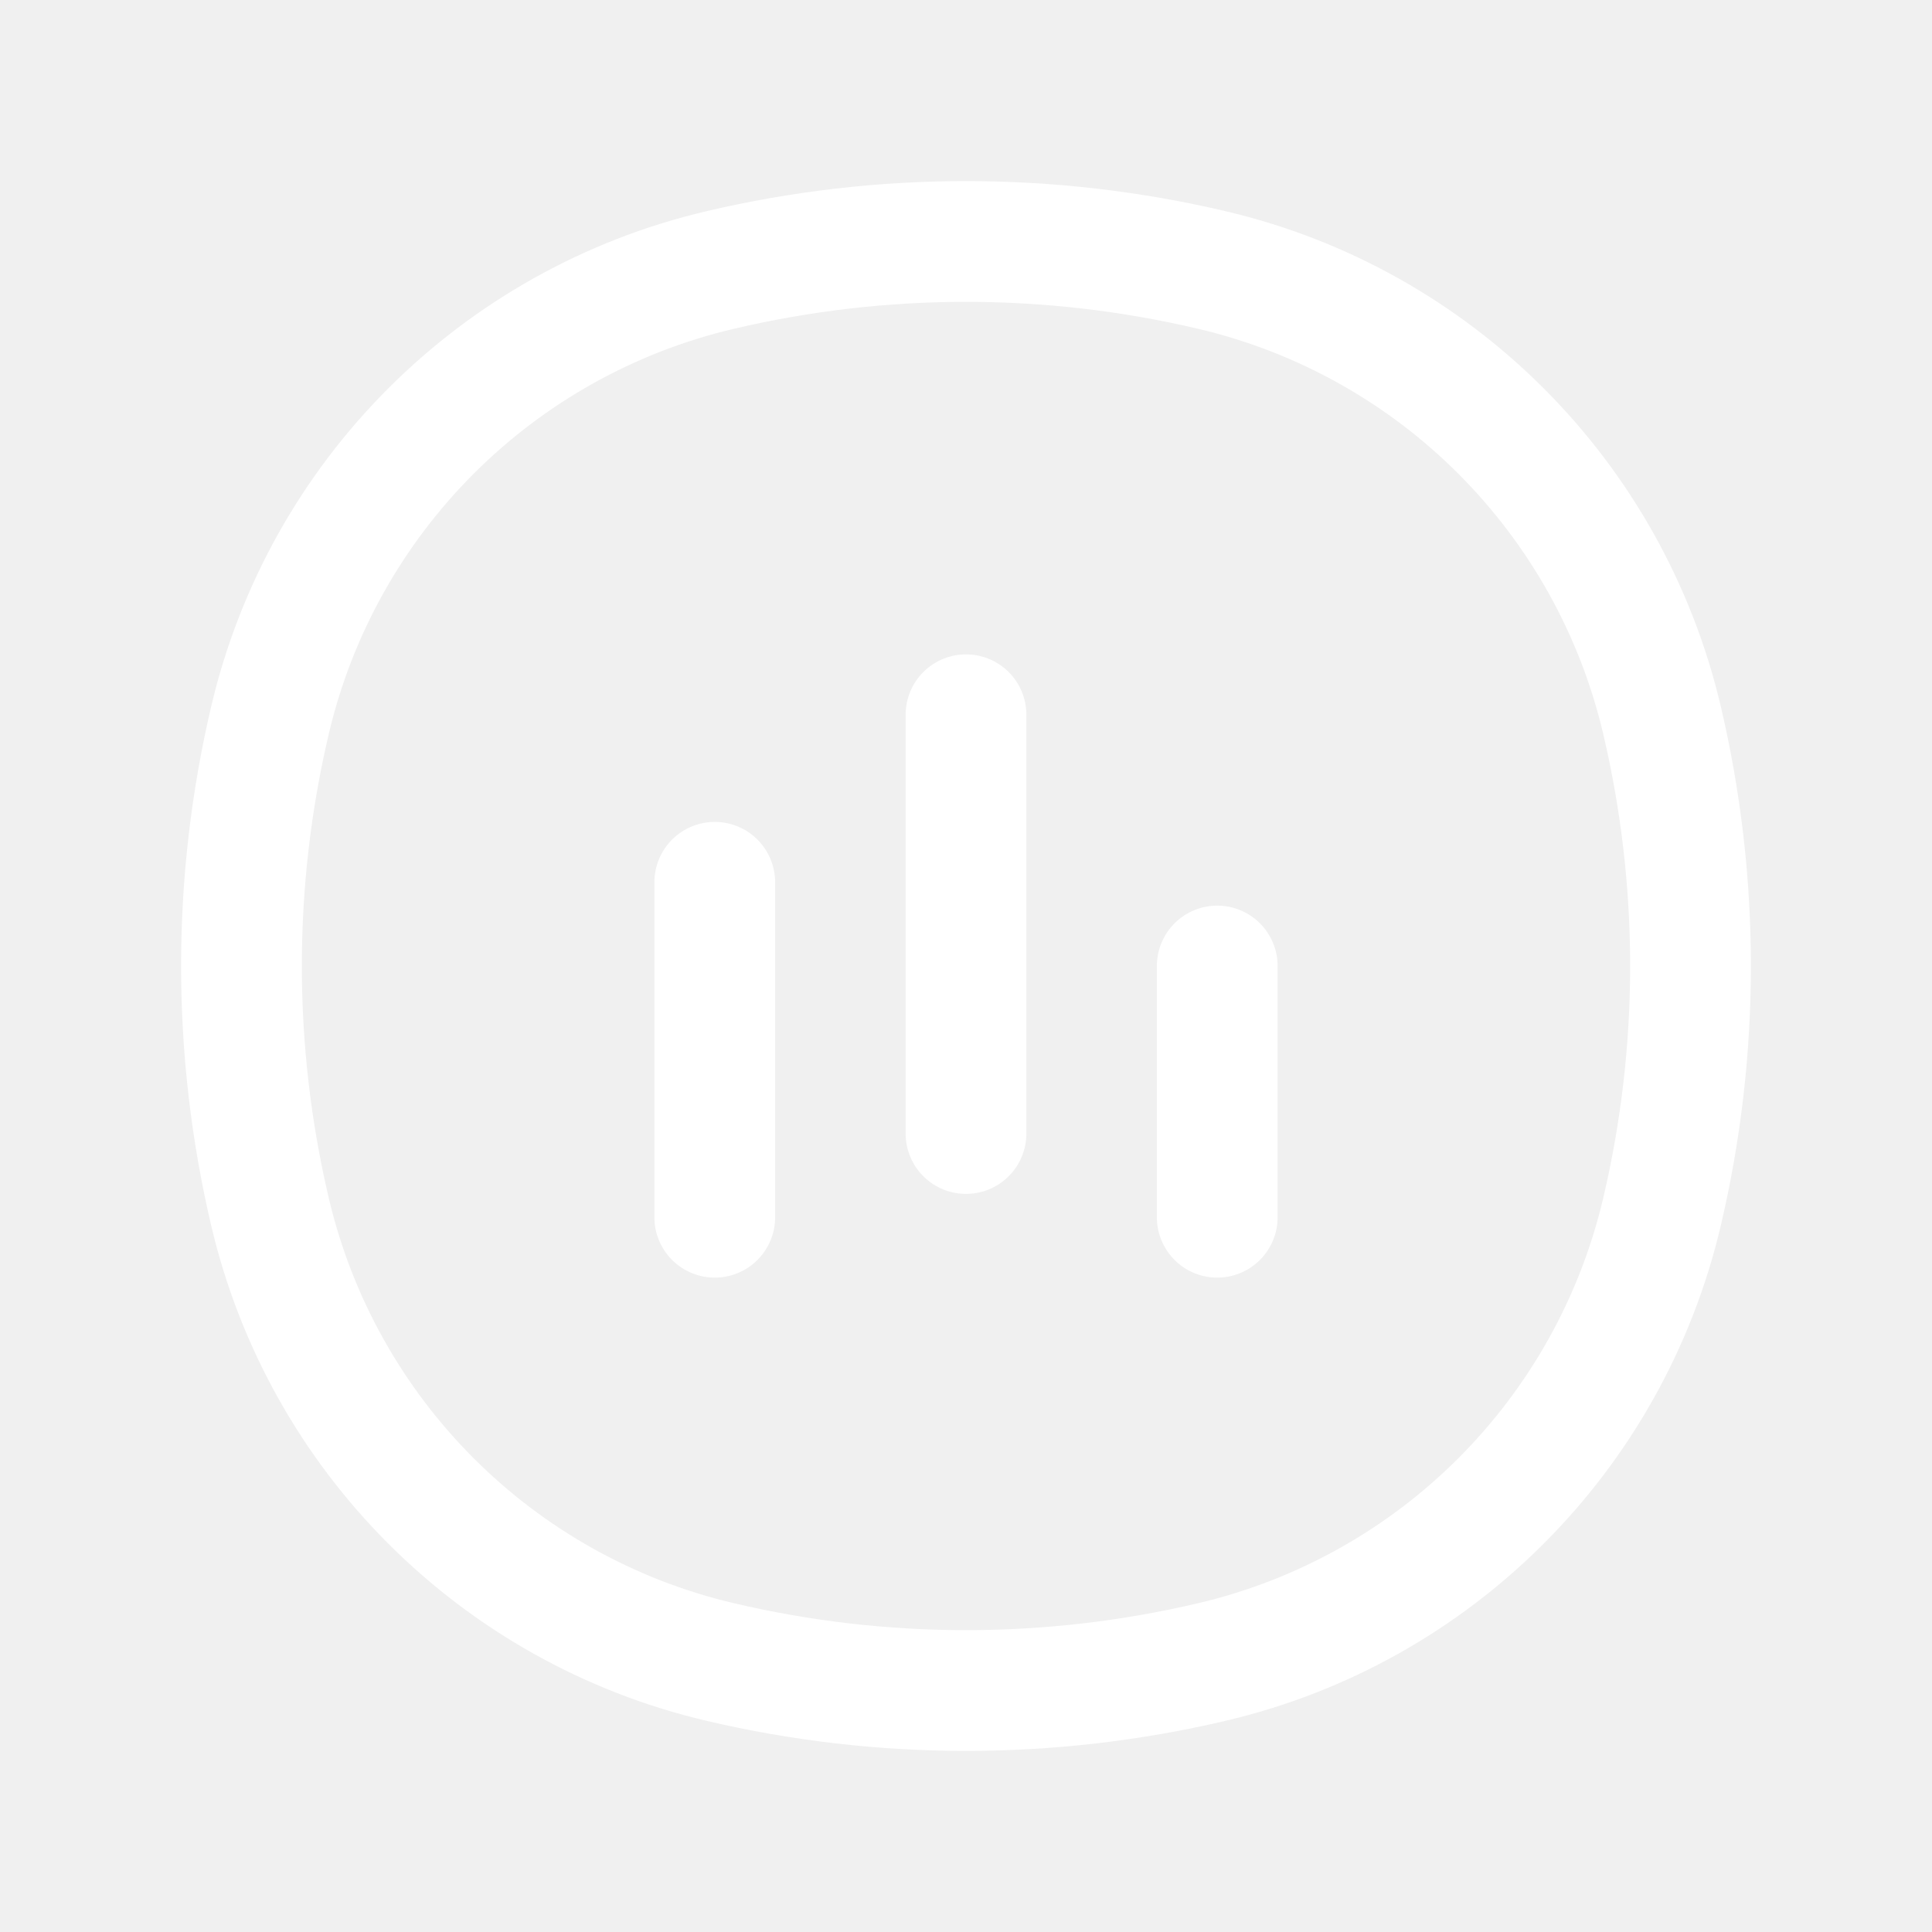
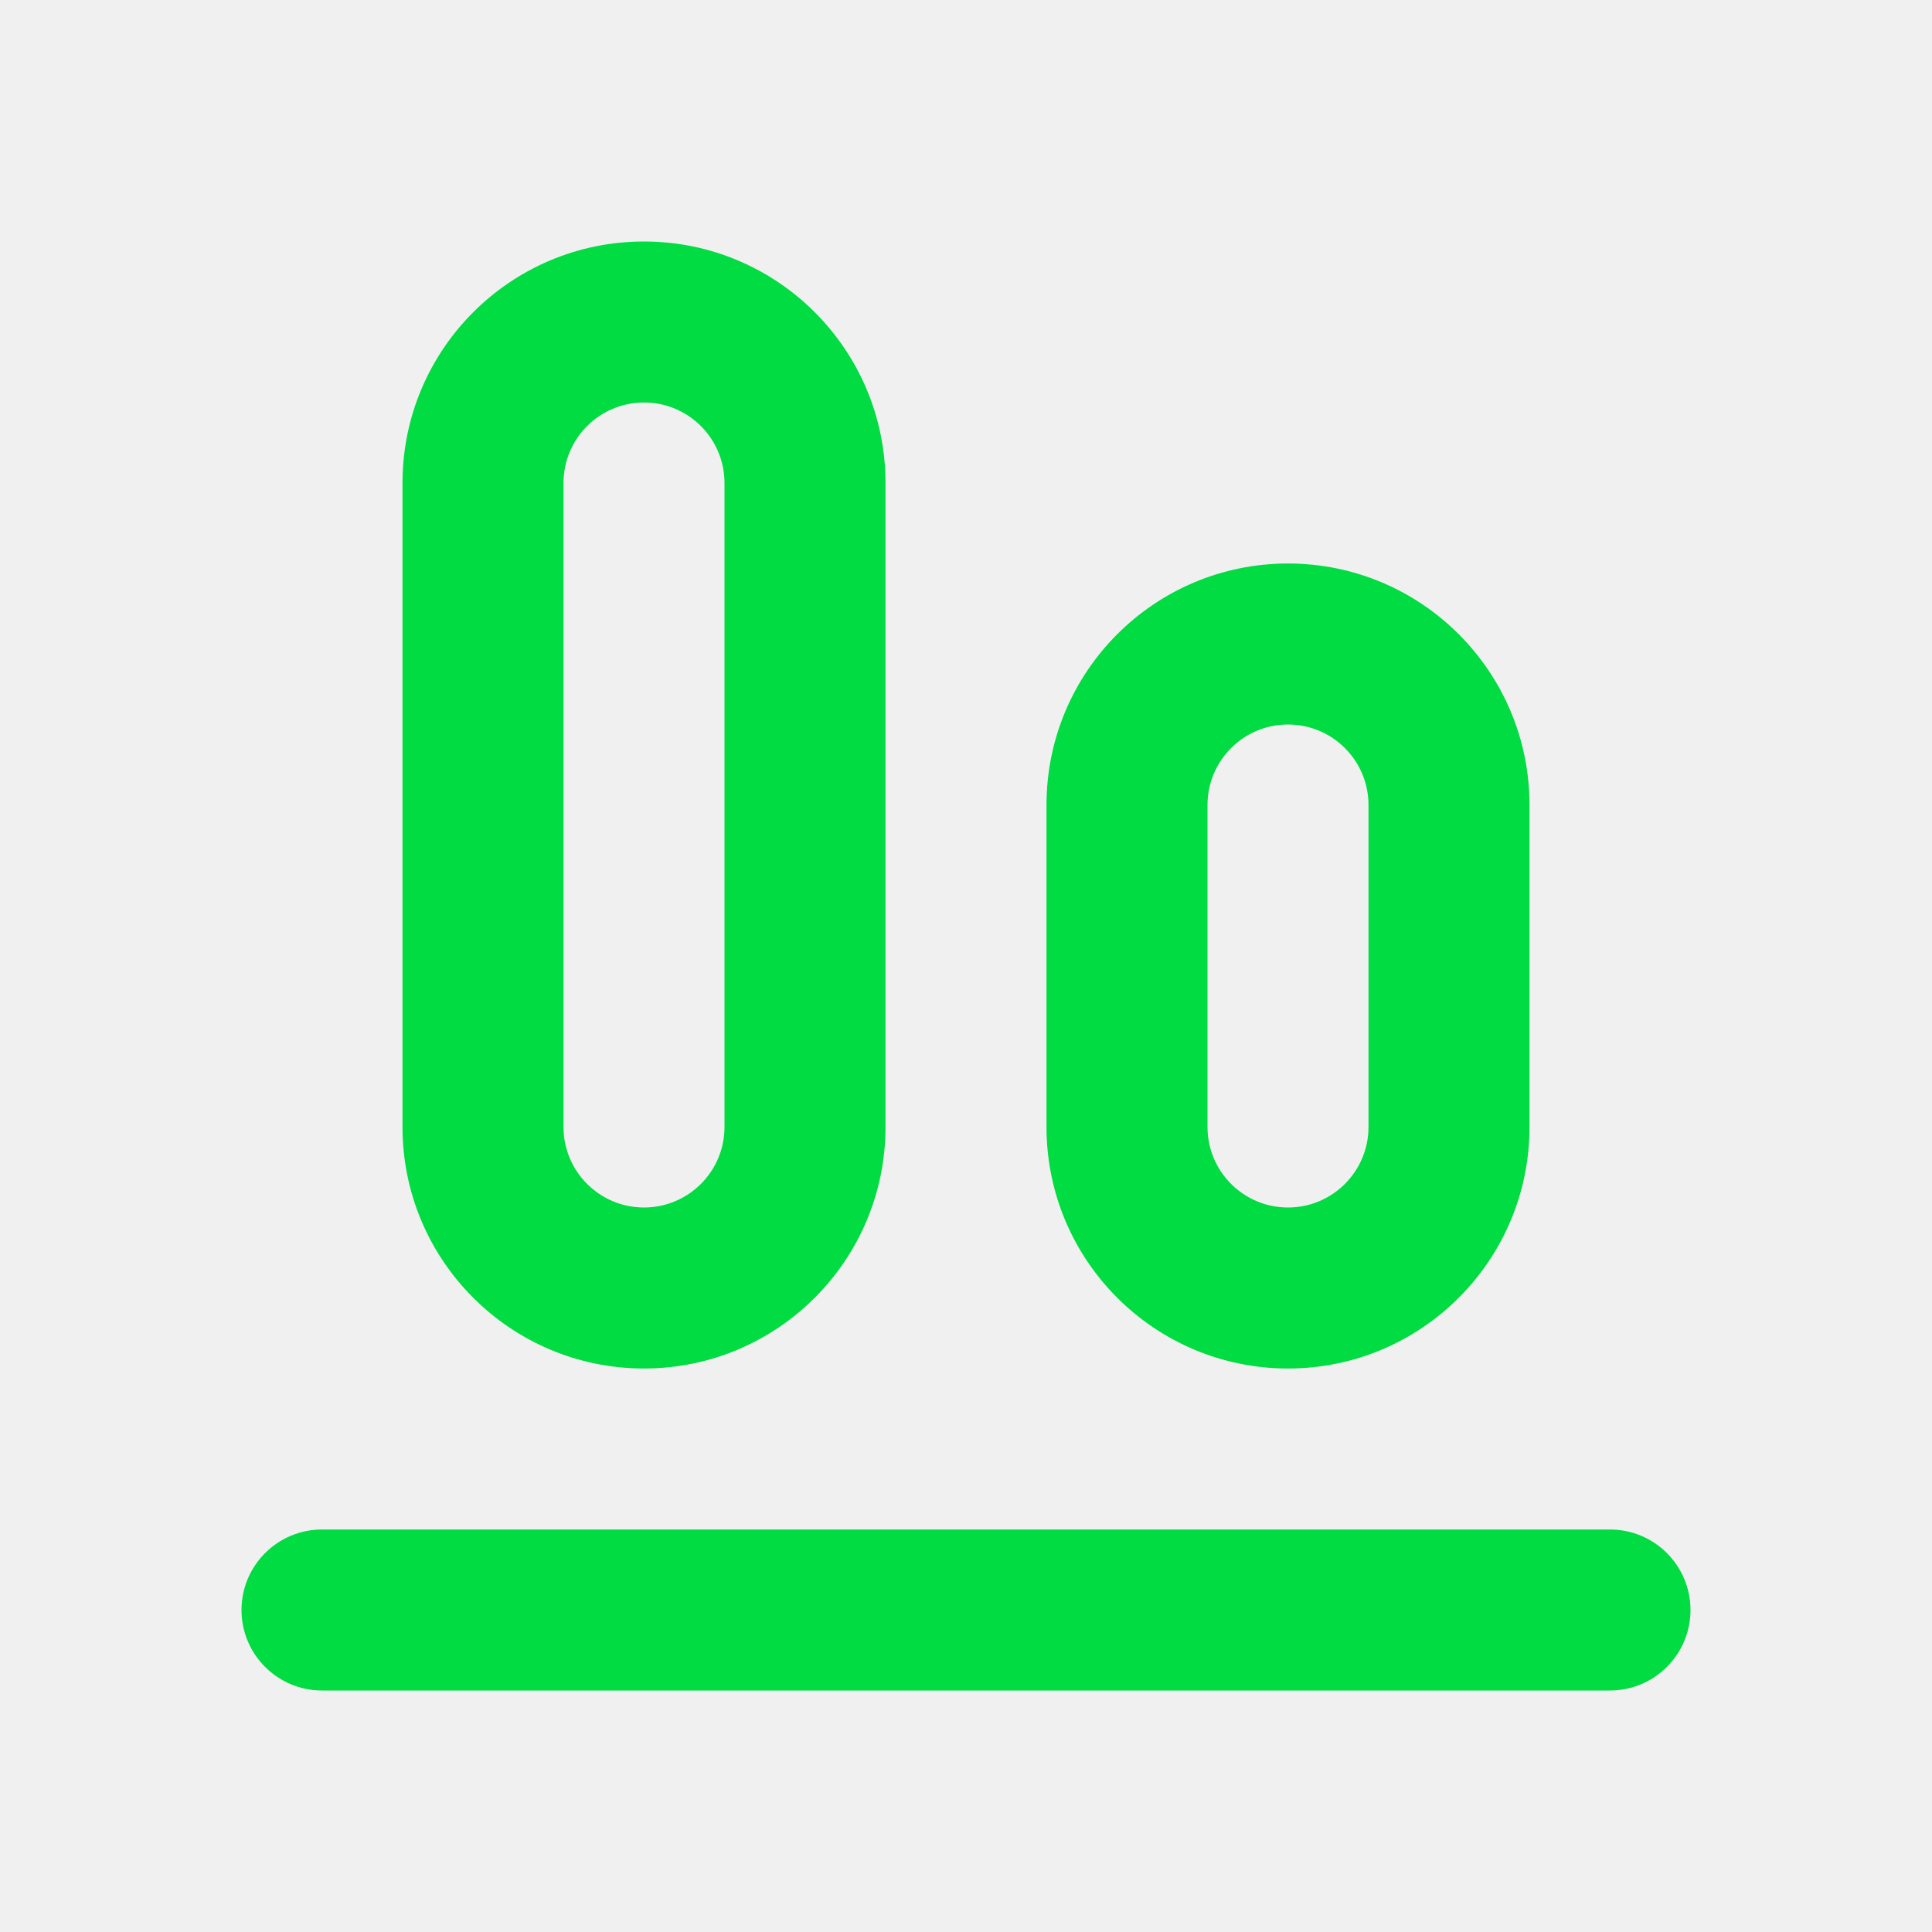
<svg xmlns="http://www.w3.org/2000/svg" width="24" height="24" viewBox="0 0 24 24" fill="none">
-   <path d="M8.879 15.121V10.96M15.121 15.121V12M12 14.081V8.879M3.353 15.05C2.882 13.044 2.882 10.956 3.353 8.95C4.004 6.173 6.173 4.004 8.95 3.353C10.956 2.882 13.044 2.882 15.05 3.353C17.827 4.004 19.996 6.173 20.647 8.95C21.118 10.956 21.118 13.044 20.647 15.05C19.996 17.827 17.827 19.996 15.05 20.647C13.044 21.118 10.956 21.118 8.95 20.647C6.173 19.996 4.004 17.827 3.353 15.05Z" stroke="#FFF" stroke-width="1.5" stroke-linecap="round" />
+   <path fill-rule="evenodd" clip-rule="evenodd" d="M21 20C21 19.448 20.552 19 20 19L4 19C3.448 19 3 19.448 3 20C3 20.552 3.448 21 4 21L20 21C20.552 21 21 20.552 21 20Z" fill="#00DC41" />
+   <path fill-rule="evenodd" clip-rule="evenodd" d="M5 14C5 15.657 6.343 17 8 17C9.657 17 11 15.657 11 14V6C11 4.343 9.657 3 8 3C6.343 3 5 4.343 5 6V14ZM8 15C7.448 15 7 14.552 7 14V6C7 5.448 7.448 5 8 5C8.552 5 9 5.448 9 6V14C9 14.552 8.552 15 8 15ZM13 14C13 15.657 14.343 17 16 17C17.657 17 19 15.657 19 14V10C19 8.343 17.657 7 16 7C14.343 7 13 8.343 13 10V14ZM16 15C15.448 15 15 14.552 15 14V10C15 9.448 15.448 9 16 9C16.552 9 17 9.448 17 10V14C17 14.552 16.552 15 16 15Z" fill="#00DC41" />
</svg>
